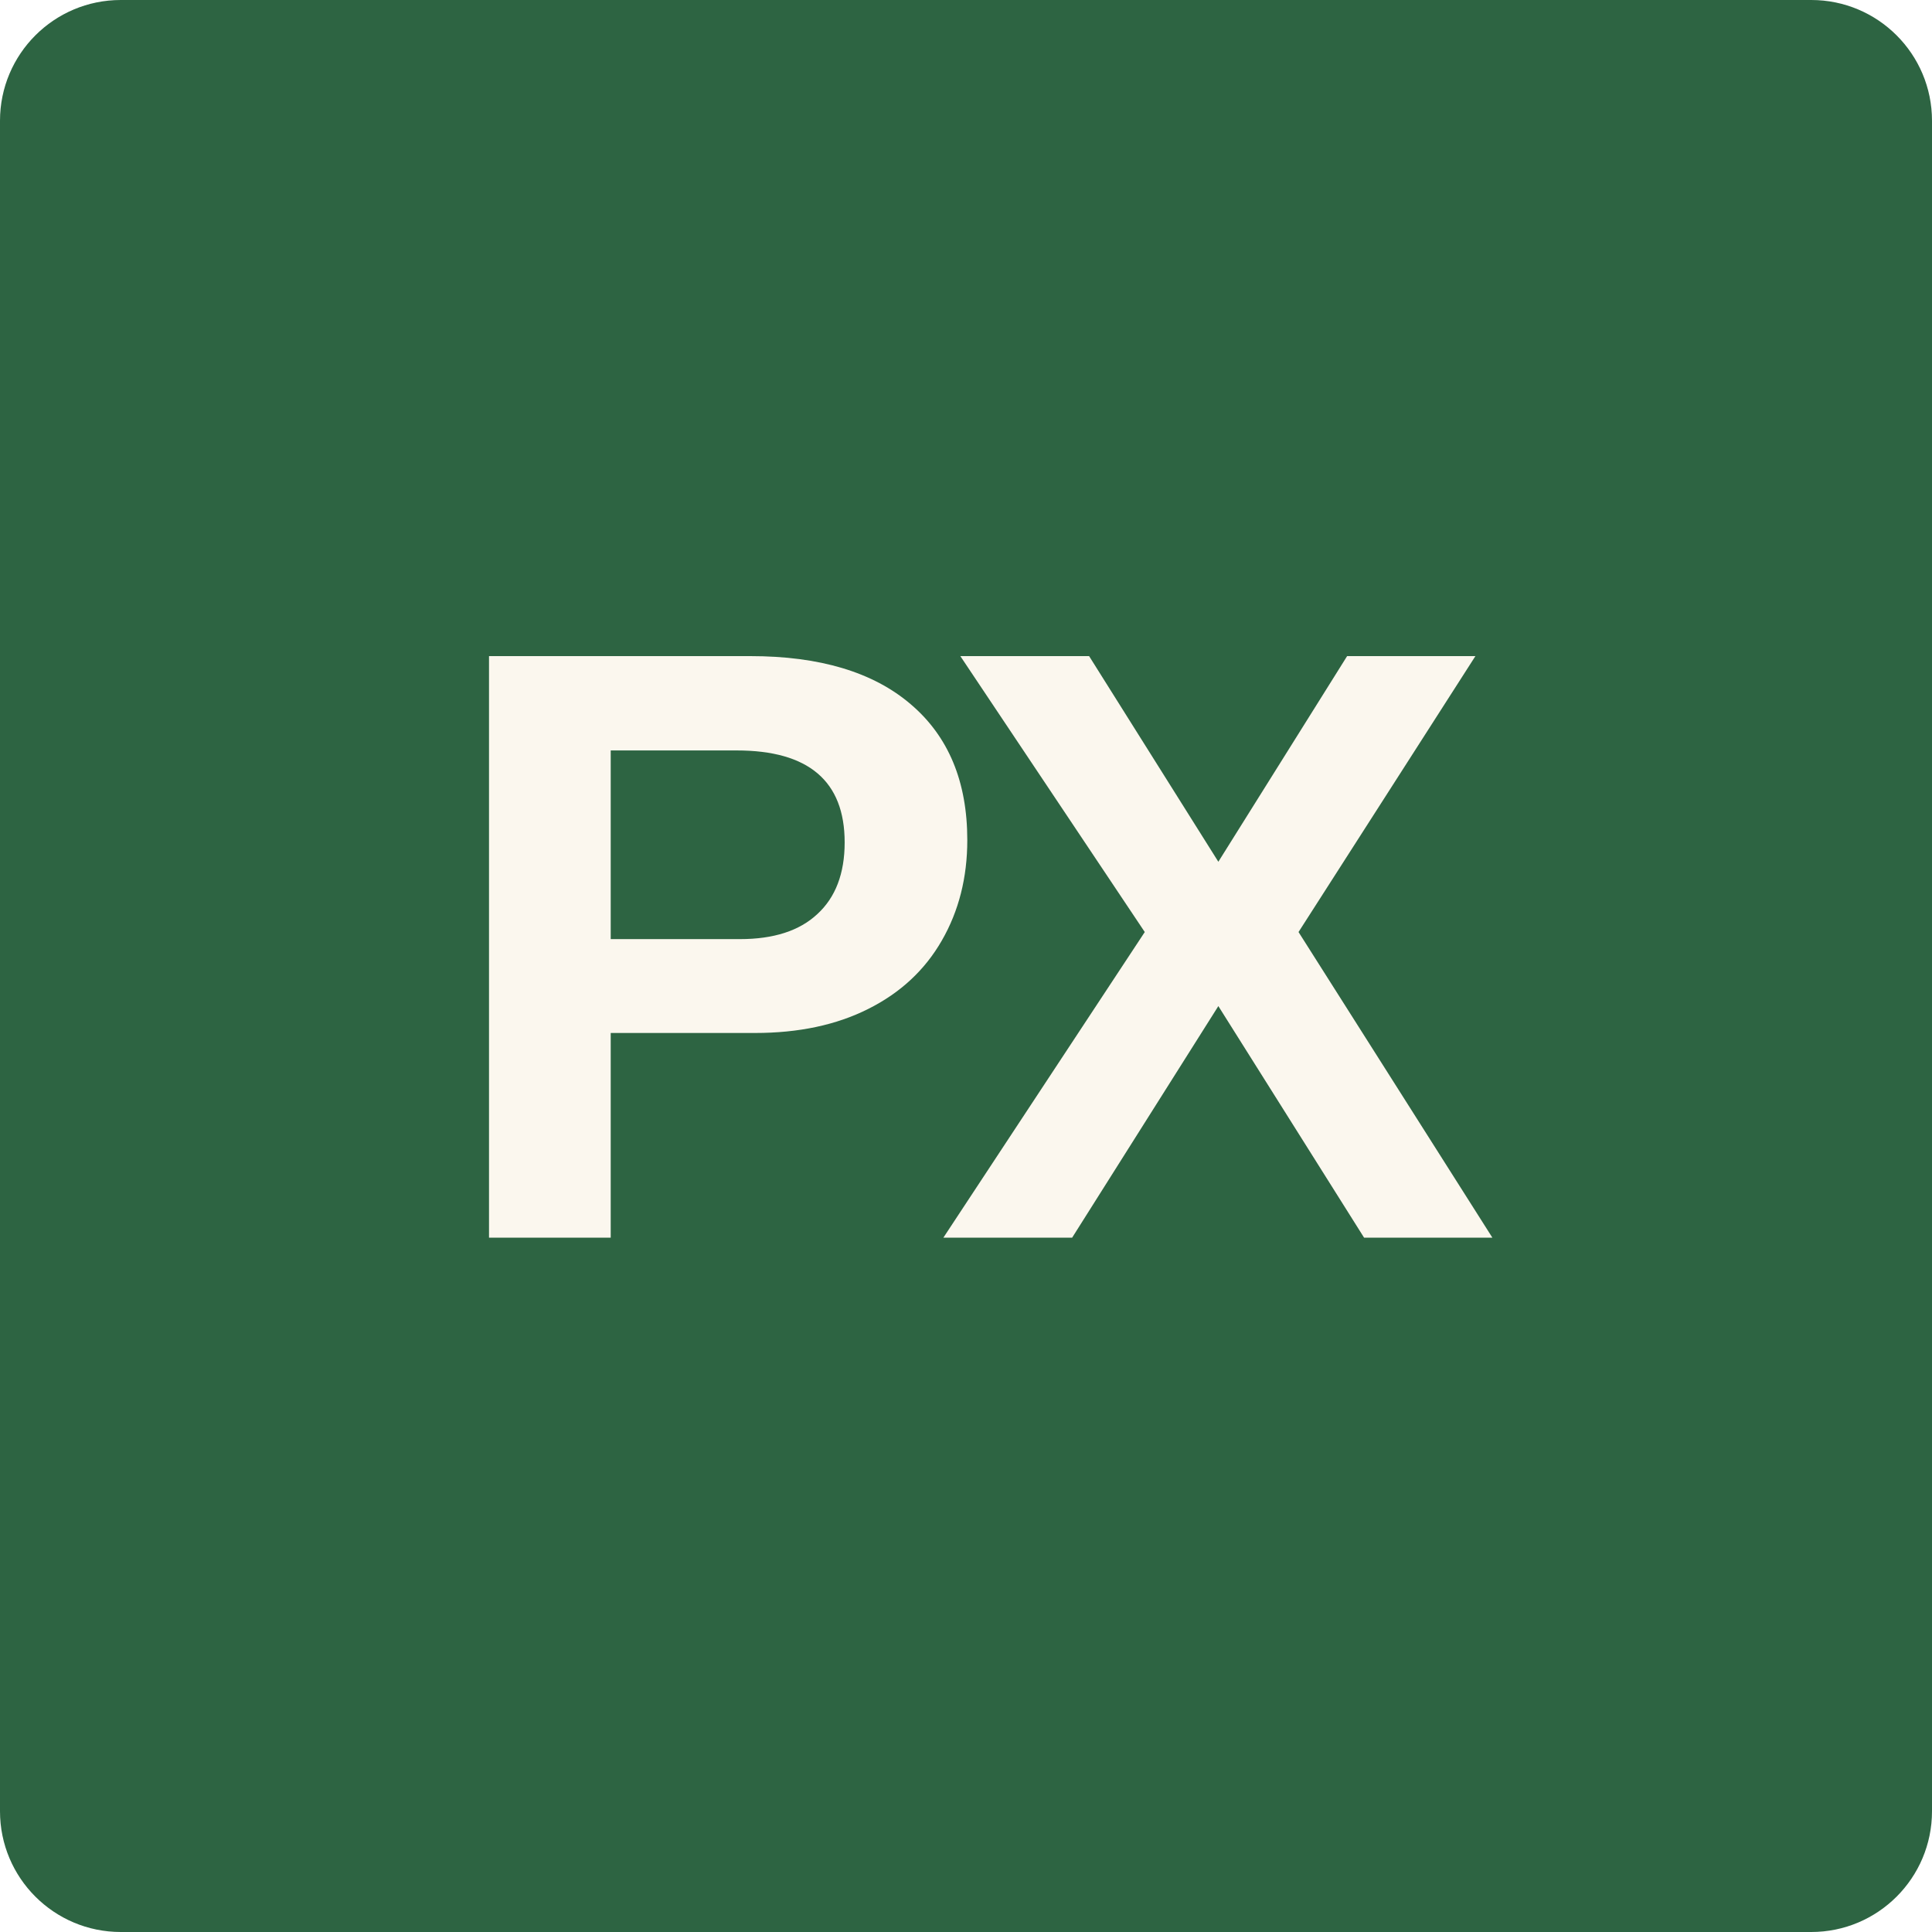
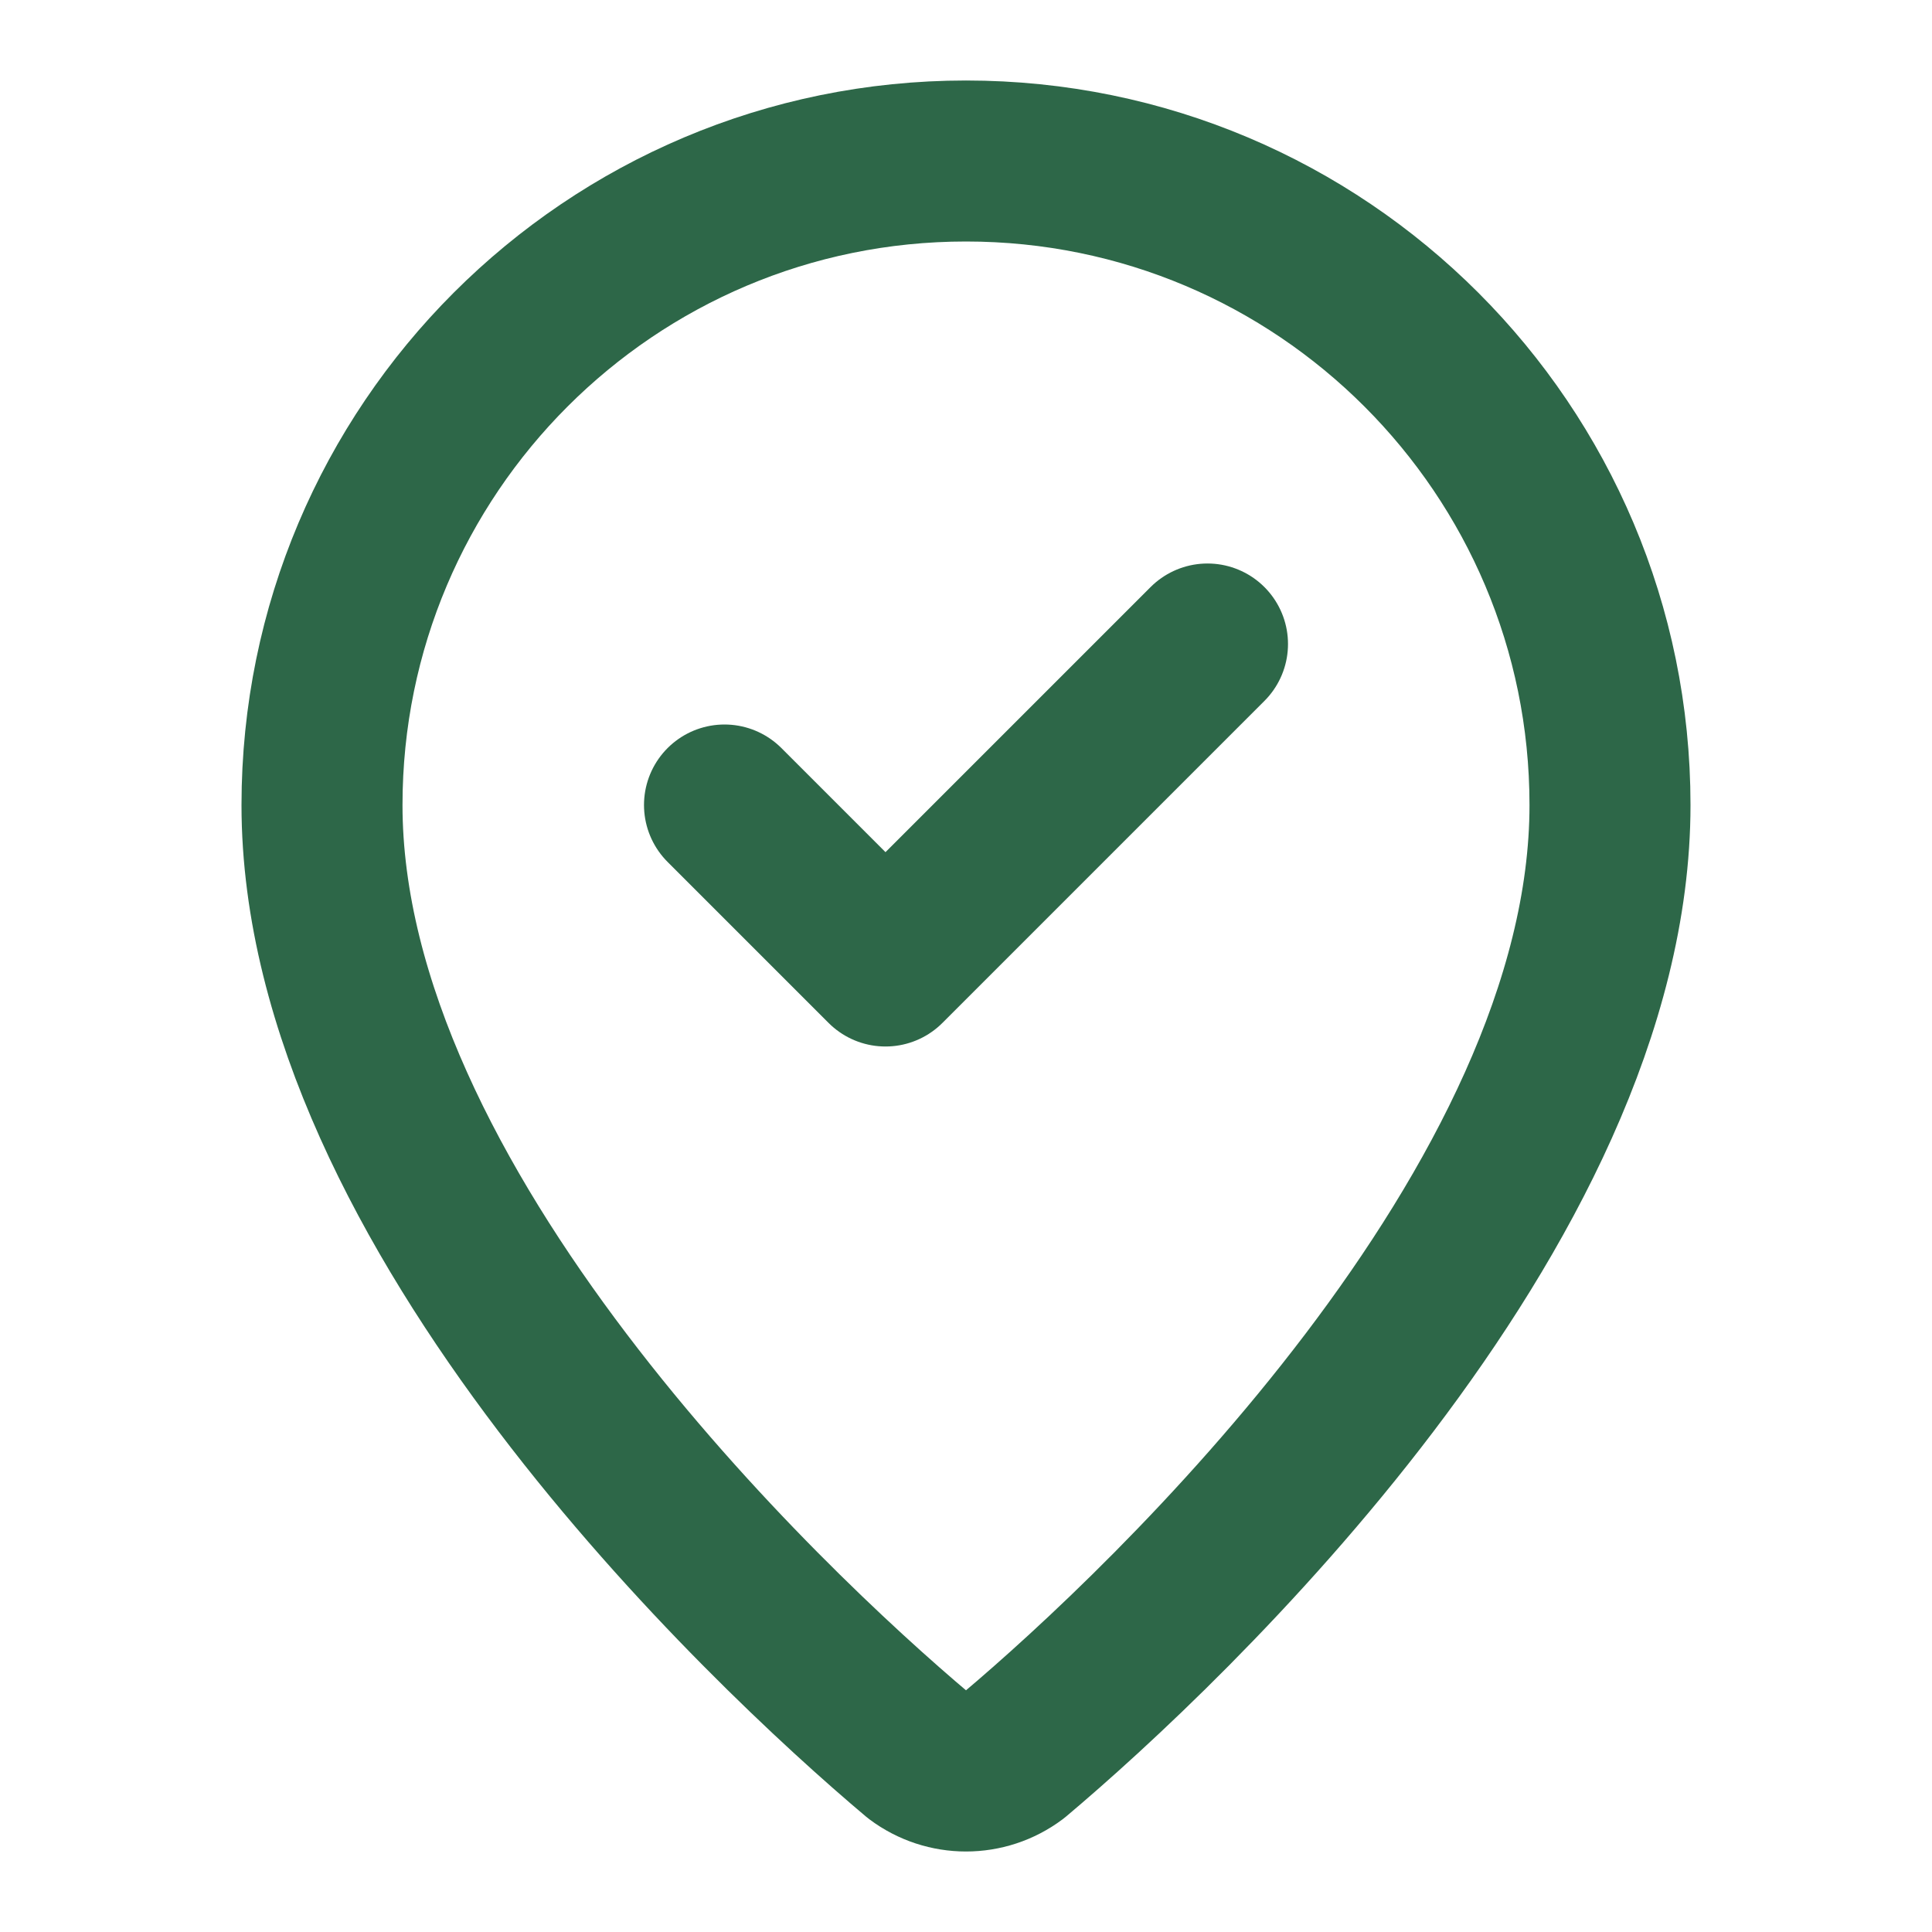
- <svg xmlns="http://www.w3.org/2000/svg" viewBox="0 0 64 64">
-   <rect width="64" height="64" rx="4" fill="#2d6442" />
-   <text x="32" y="41" text-anchor="middle" fill="#fbf7ee" font-family="Arial, Helvetica, sans-serif" font-size="28" font-weight="800" letter-spacing="-2">PX</text>
+ <svg xmlns="http://www.w3.org/2000/svg" viewBox="0 0 24 24" fill="none" stroke="#2d6748" stroke-width="2" stroke-linecap="round" stroke-linejoin="round">
+   <path d="M20 10c0 5-5.5 10.2-7.4 11.8a1 1 0 0 1-1.2 0C9.5 20.2 4 15 4 10a8 8 0 1 1 16 0Z" />
+   <path d="m9 10 2 2 4-4" />
</svg>
